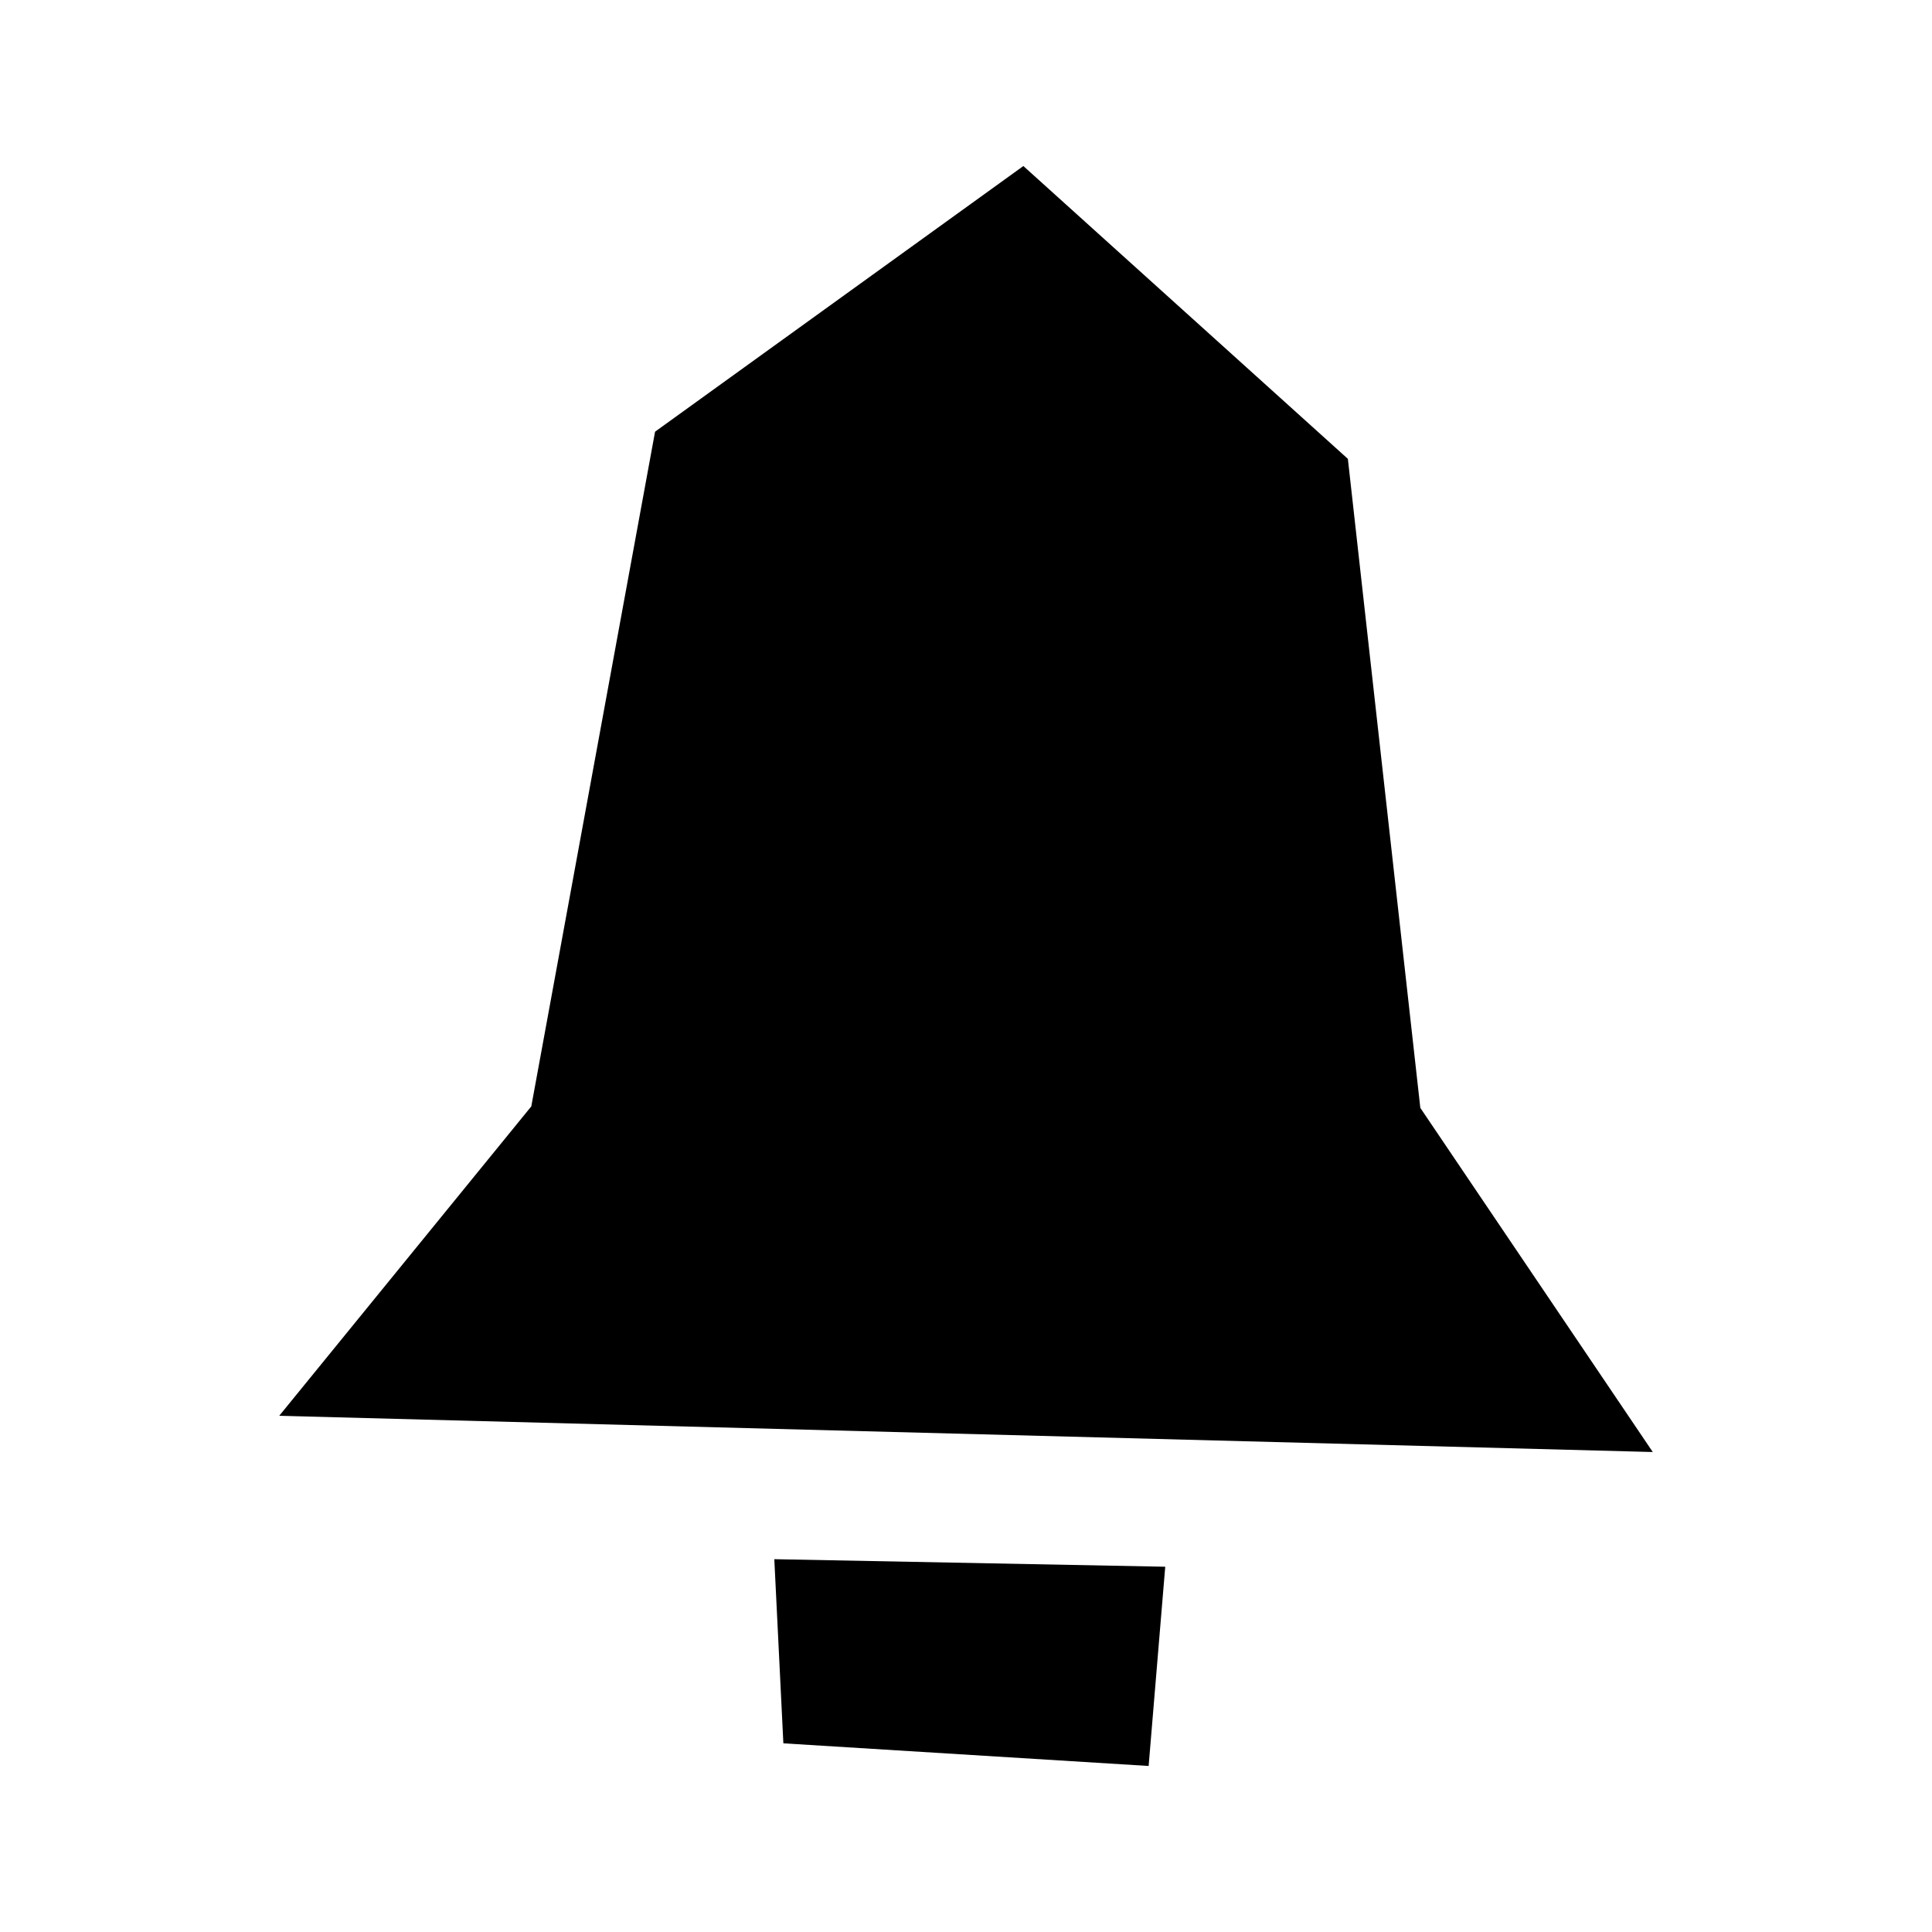
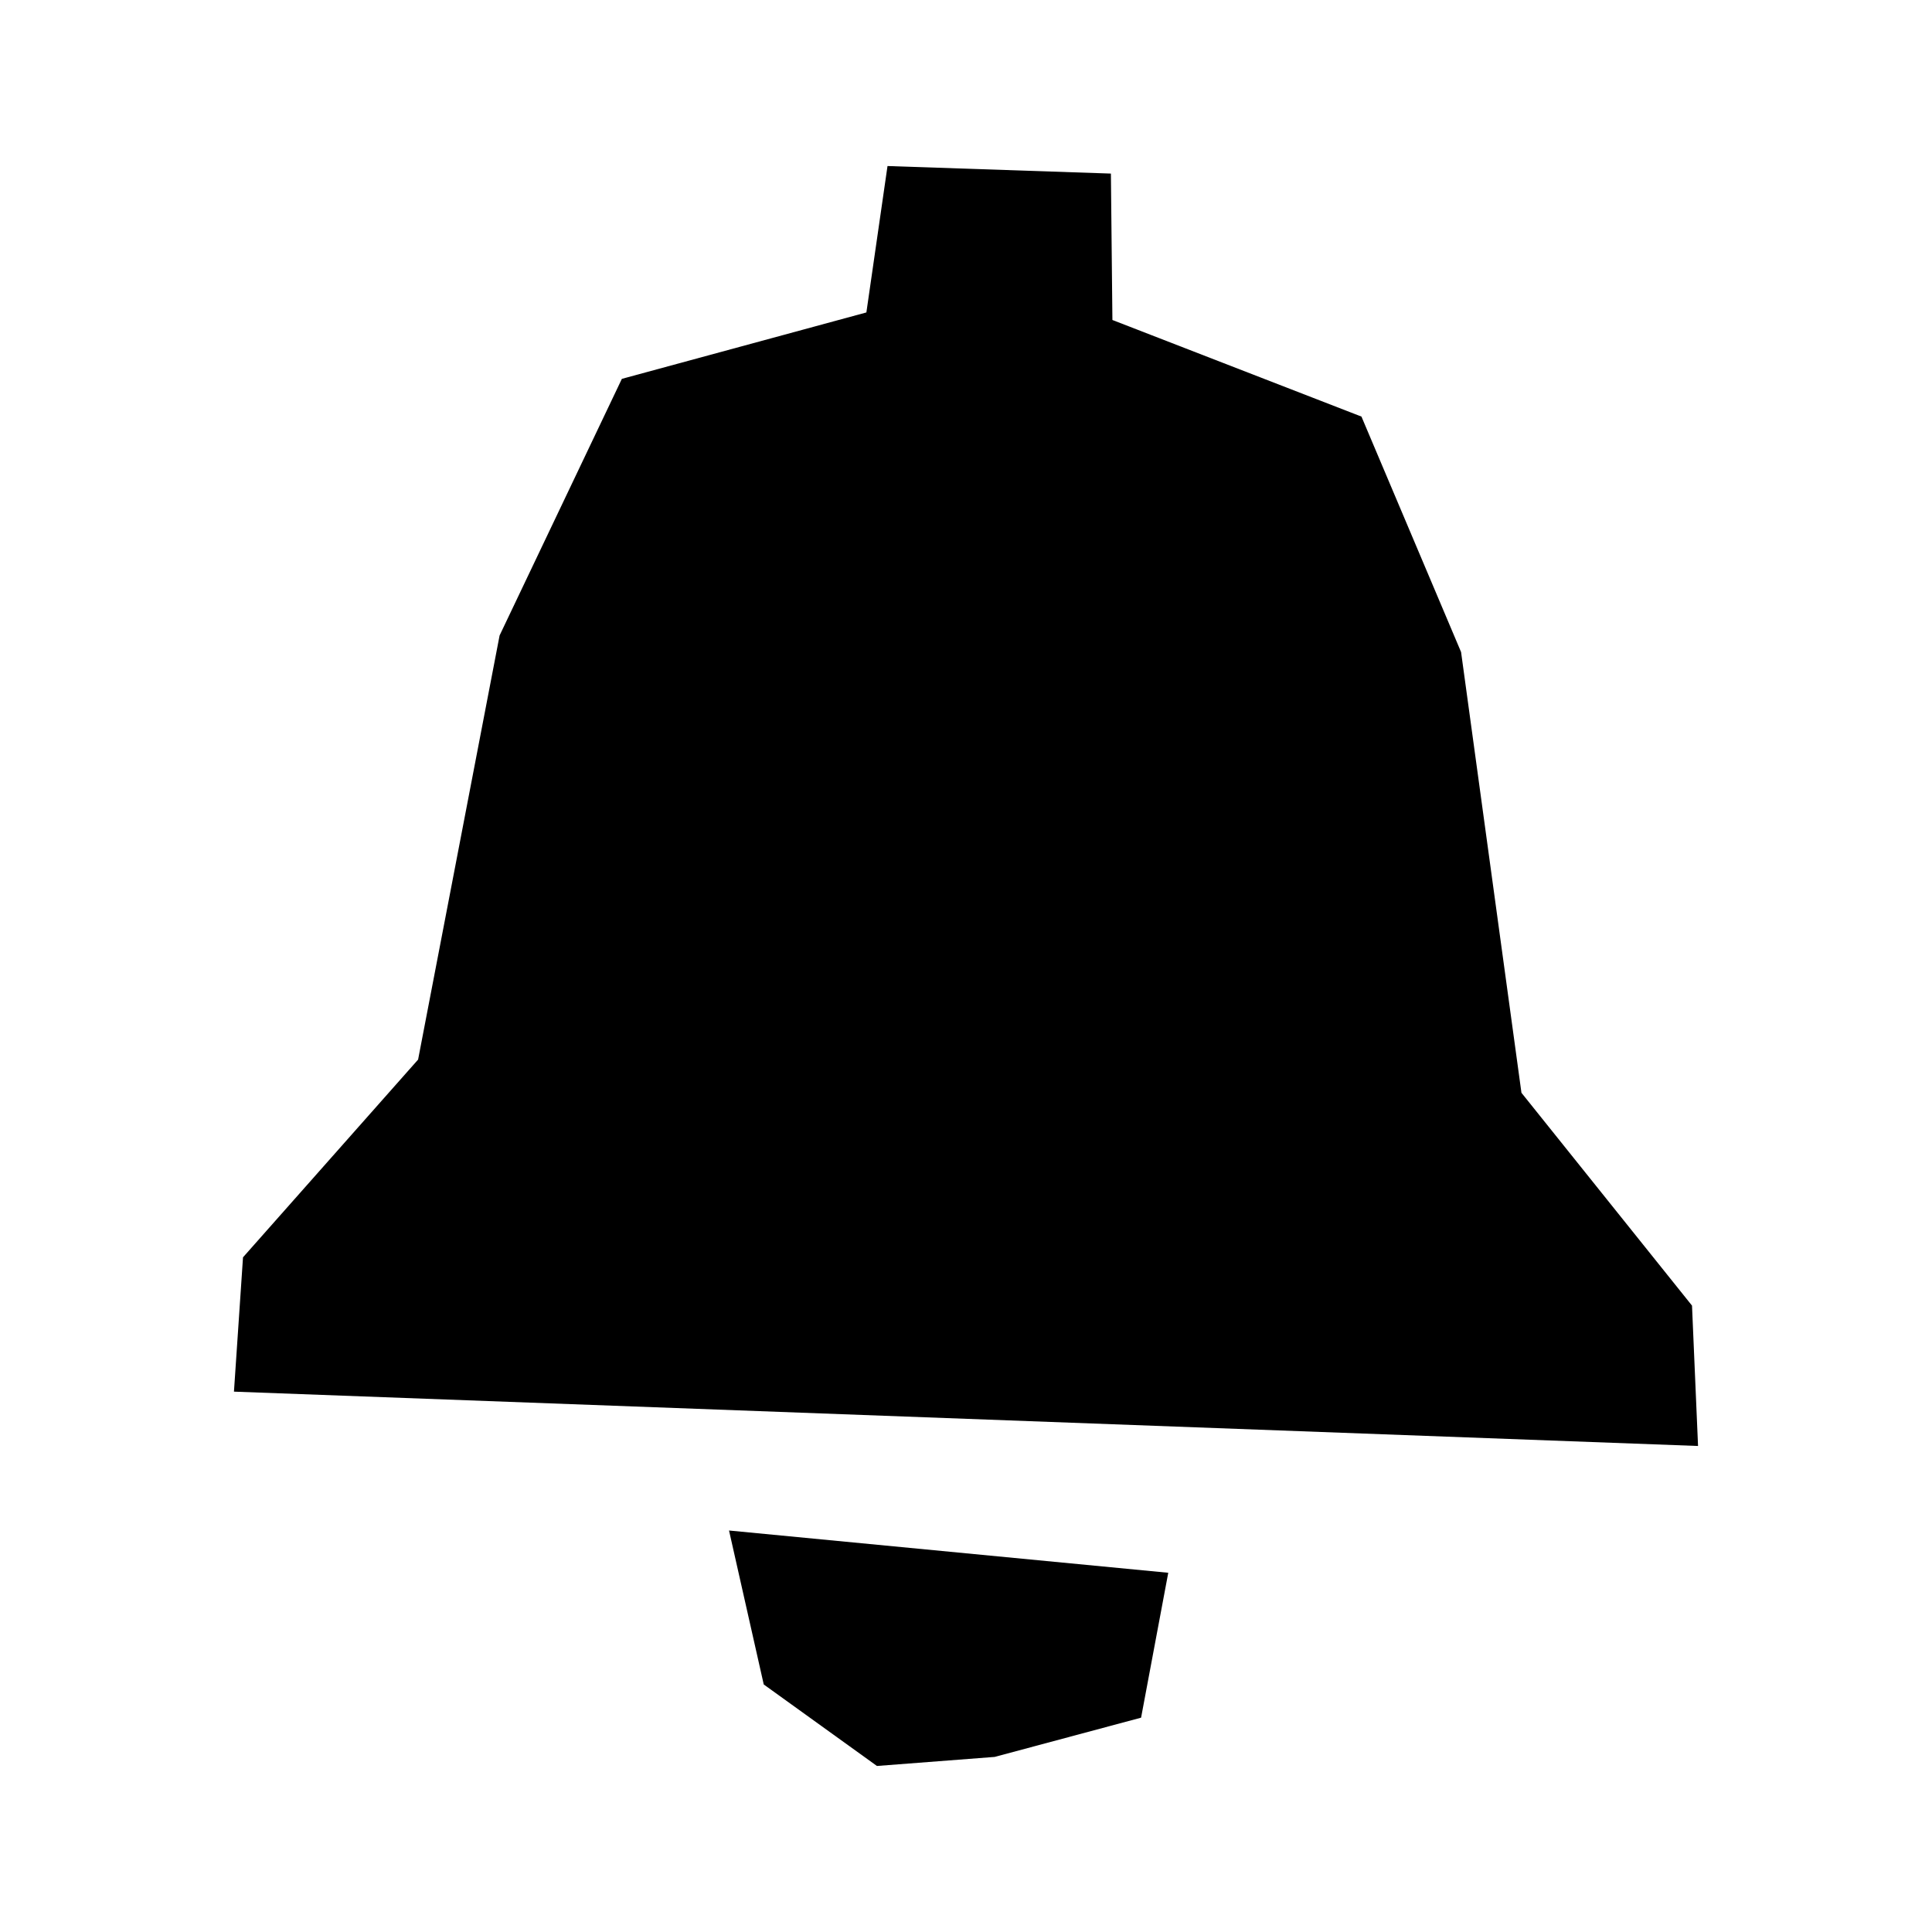
<svg xmlns="http://www.w3.org/2000/svg" viewBox="0 0 128 128" width="128" height="128" fill="currentColor">
-   <path d="M67.8 11.0L89.3 30.4L94.1 73.4L109.5 96.2L18.5 93.8L35.2 73.3L43.4 28.6ZM51.3 103.3L77.2 103.8L76.1 117.0L51.9 115.5Z" />
+   <path d="M58.8 11.0L73.6 11.5L73.7 21.2L90.2 27.6L96.8 43.2L100.8 72.4L112.1 86.5L112.5 95.8L15.5 92.2L16.1 83.3L27.7 70.2L33.1 42.1L41.2 25.1L57.4 20.7ZM48.3 101.4L77.4 104.2L75.6 113.8L65.9 116.4L58.1 117.0L50.6 111.6Z" />
</svg>
